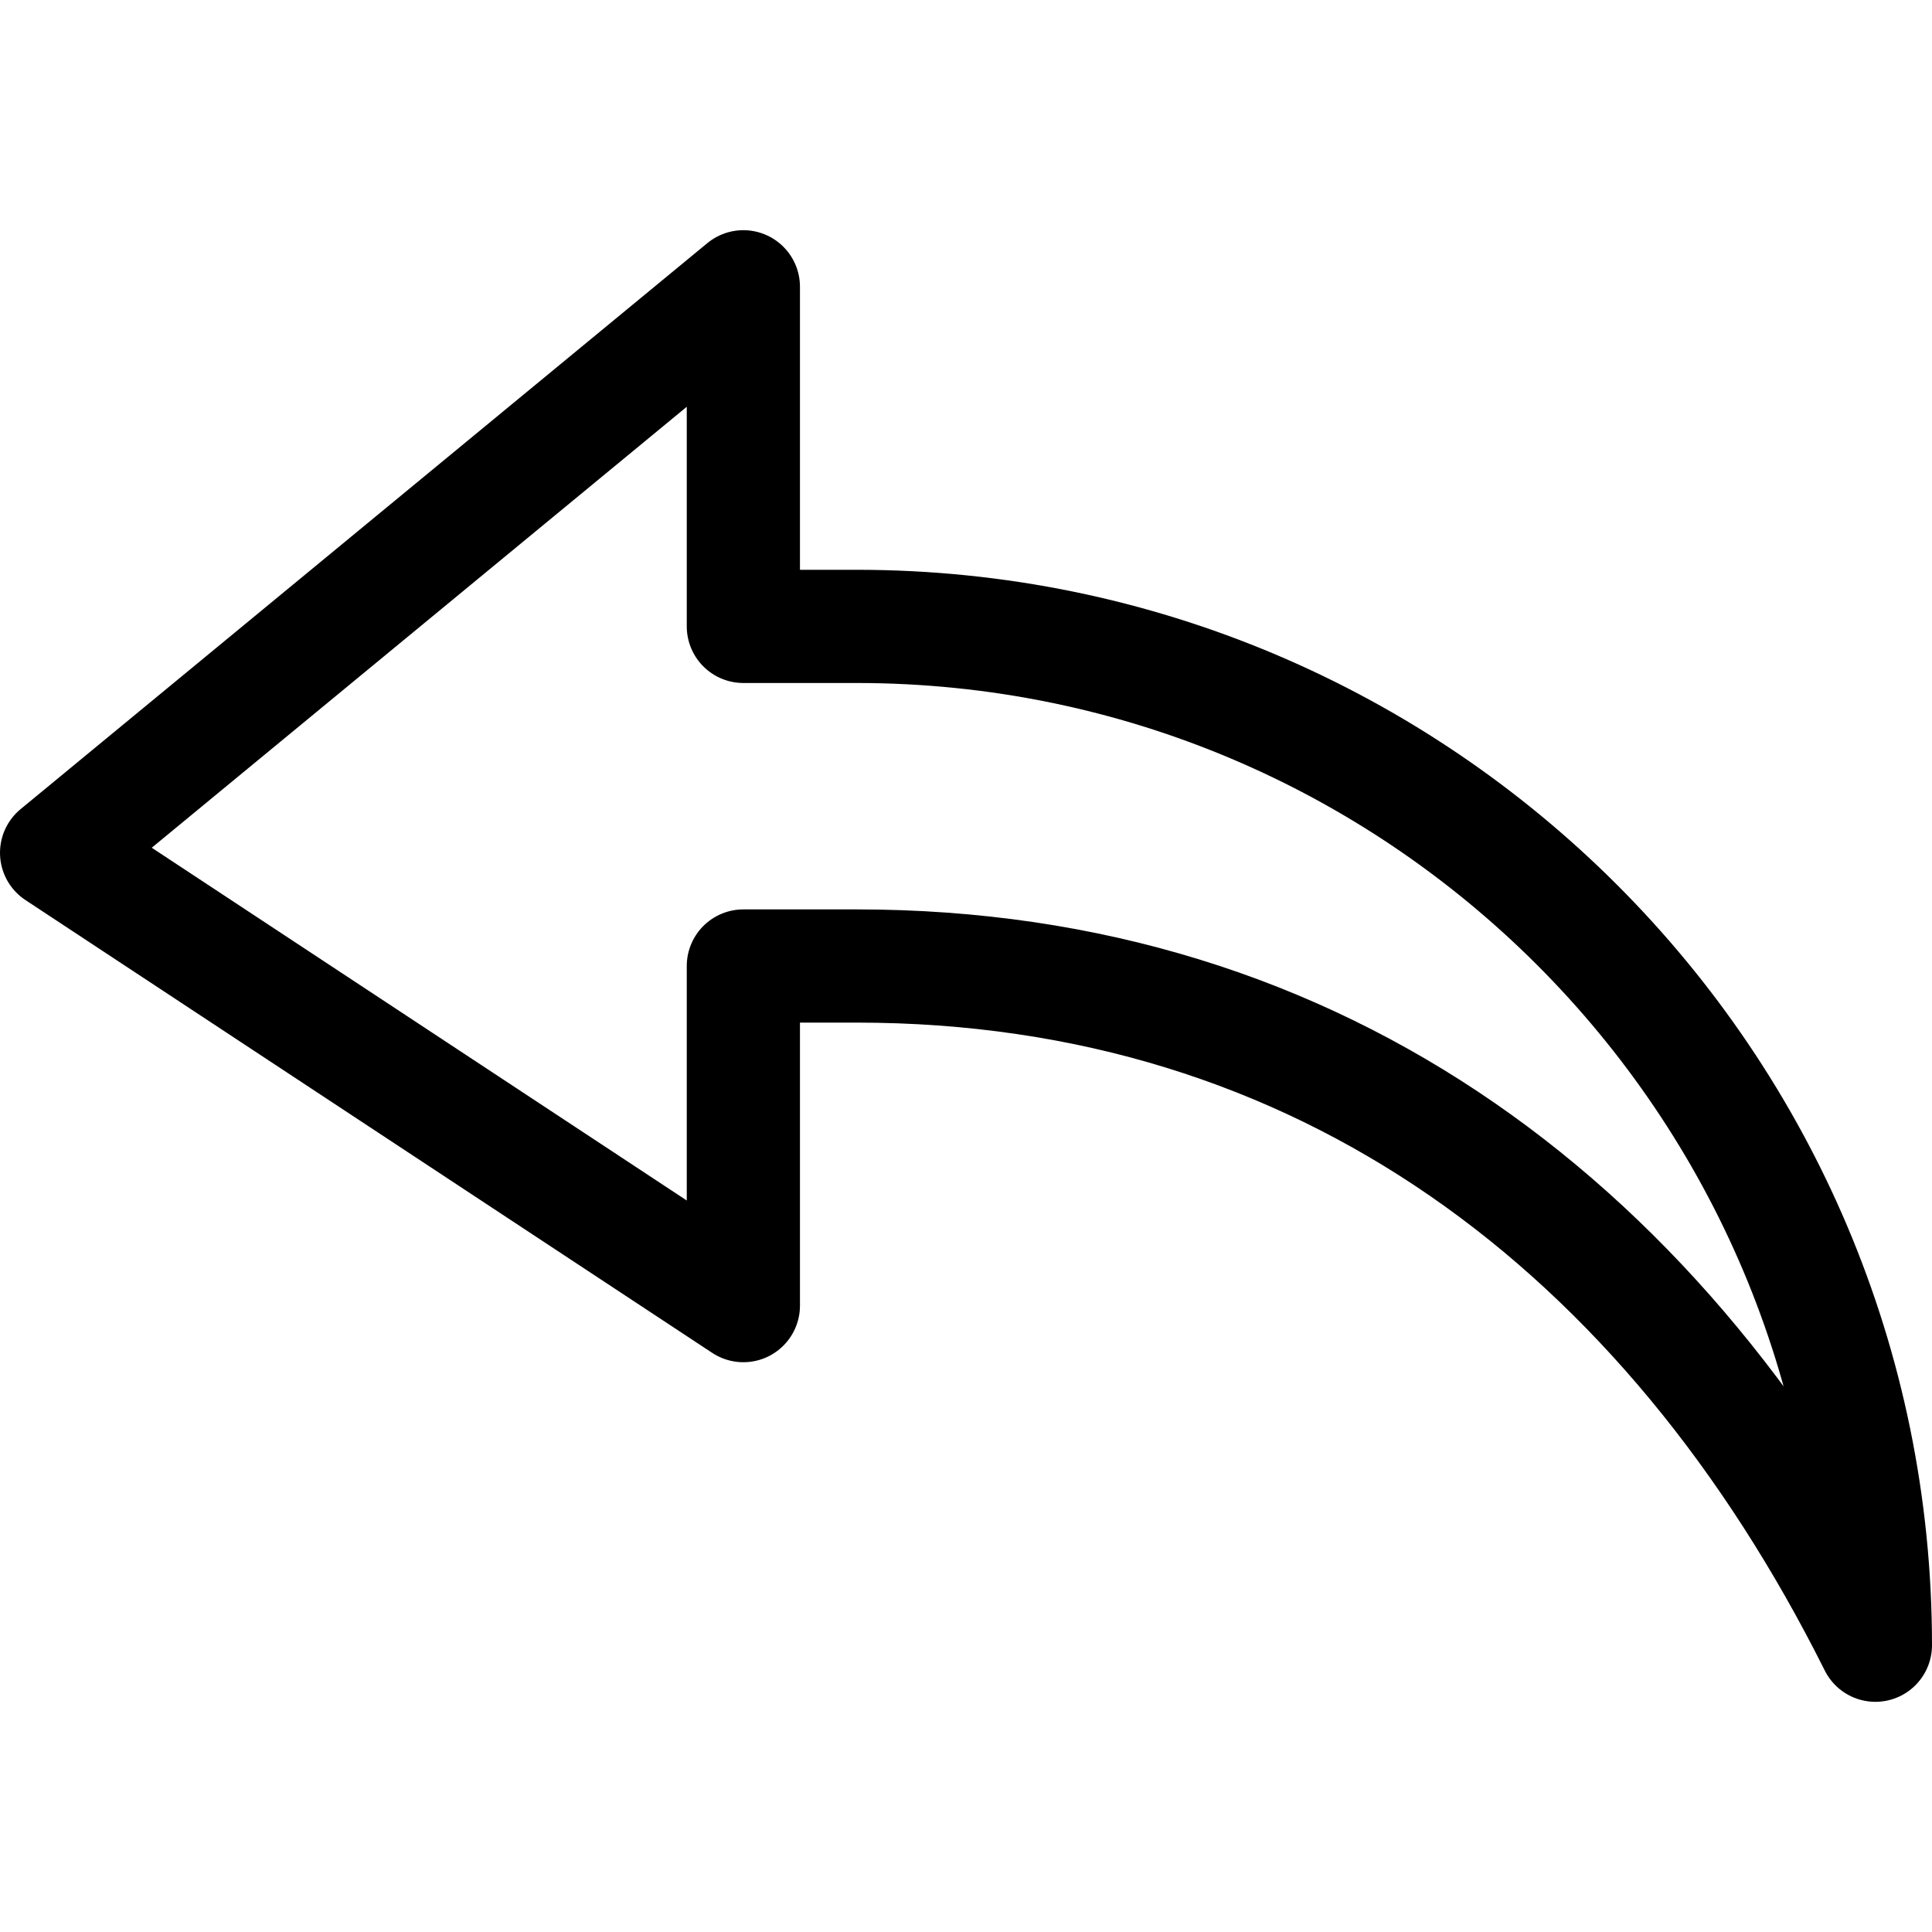
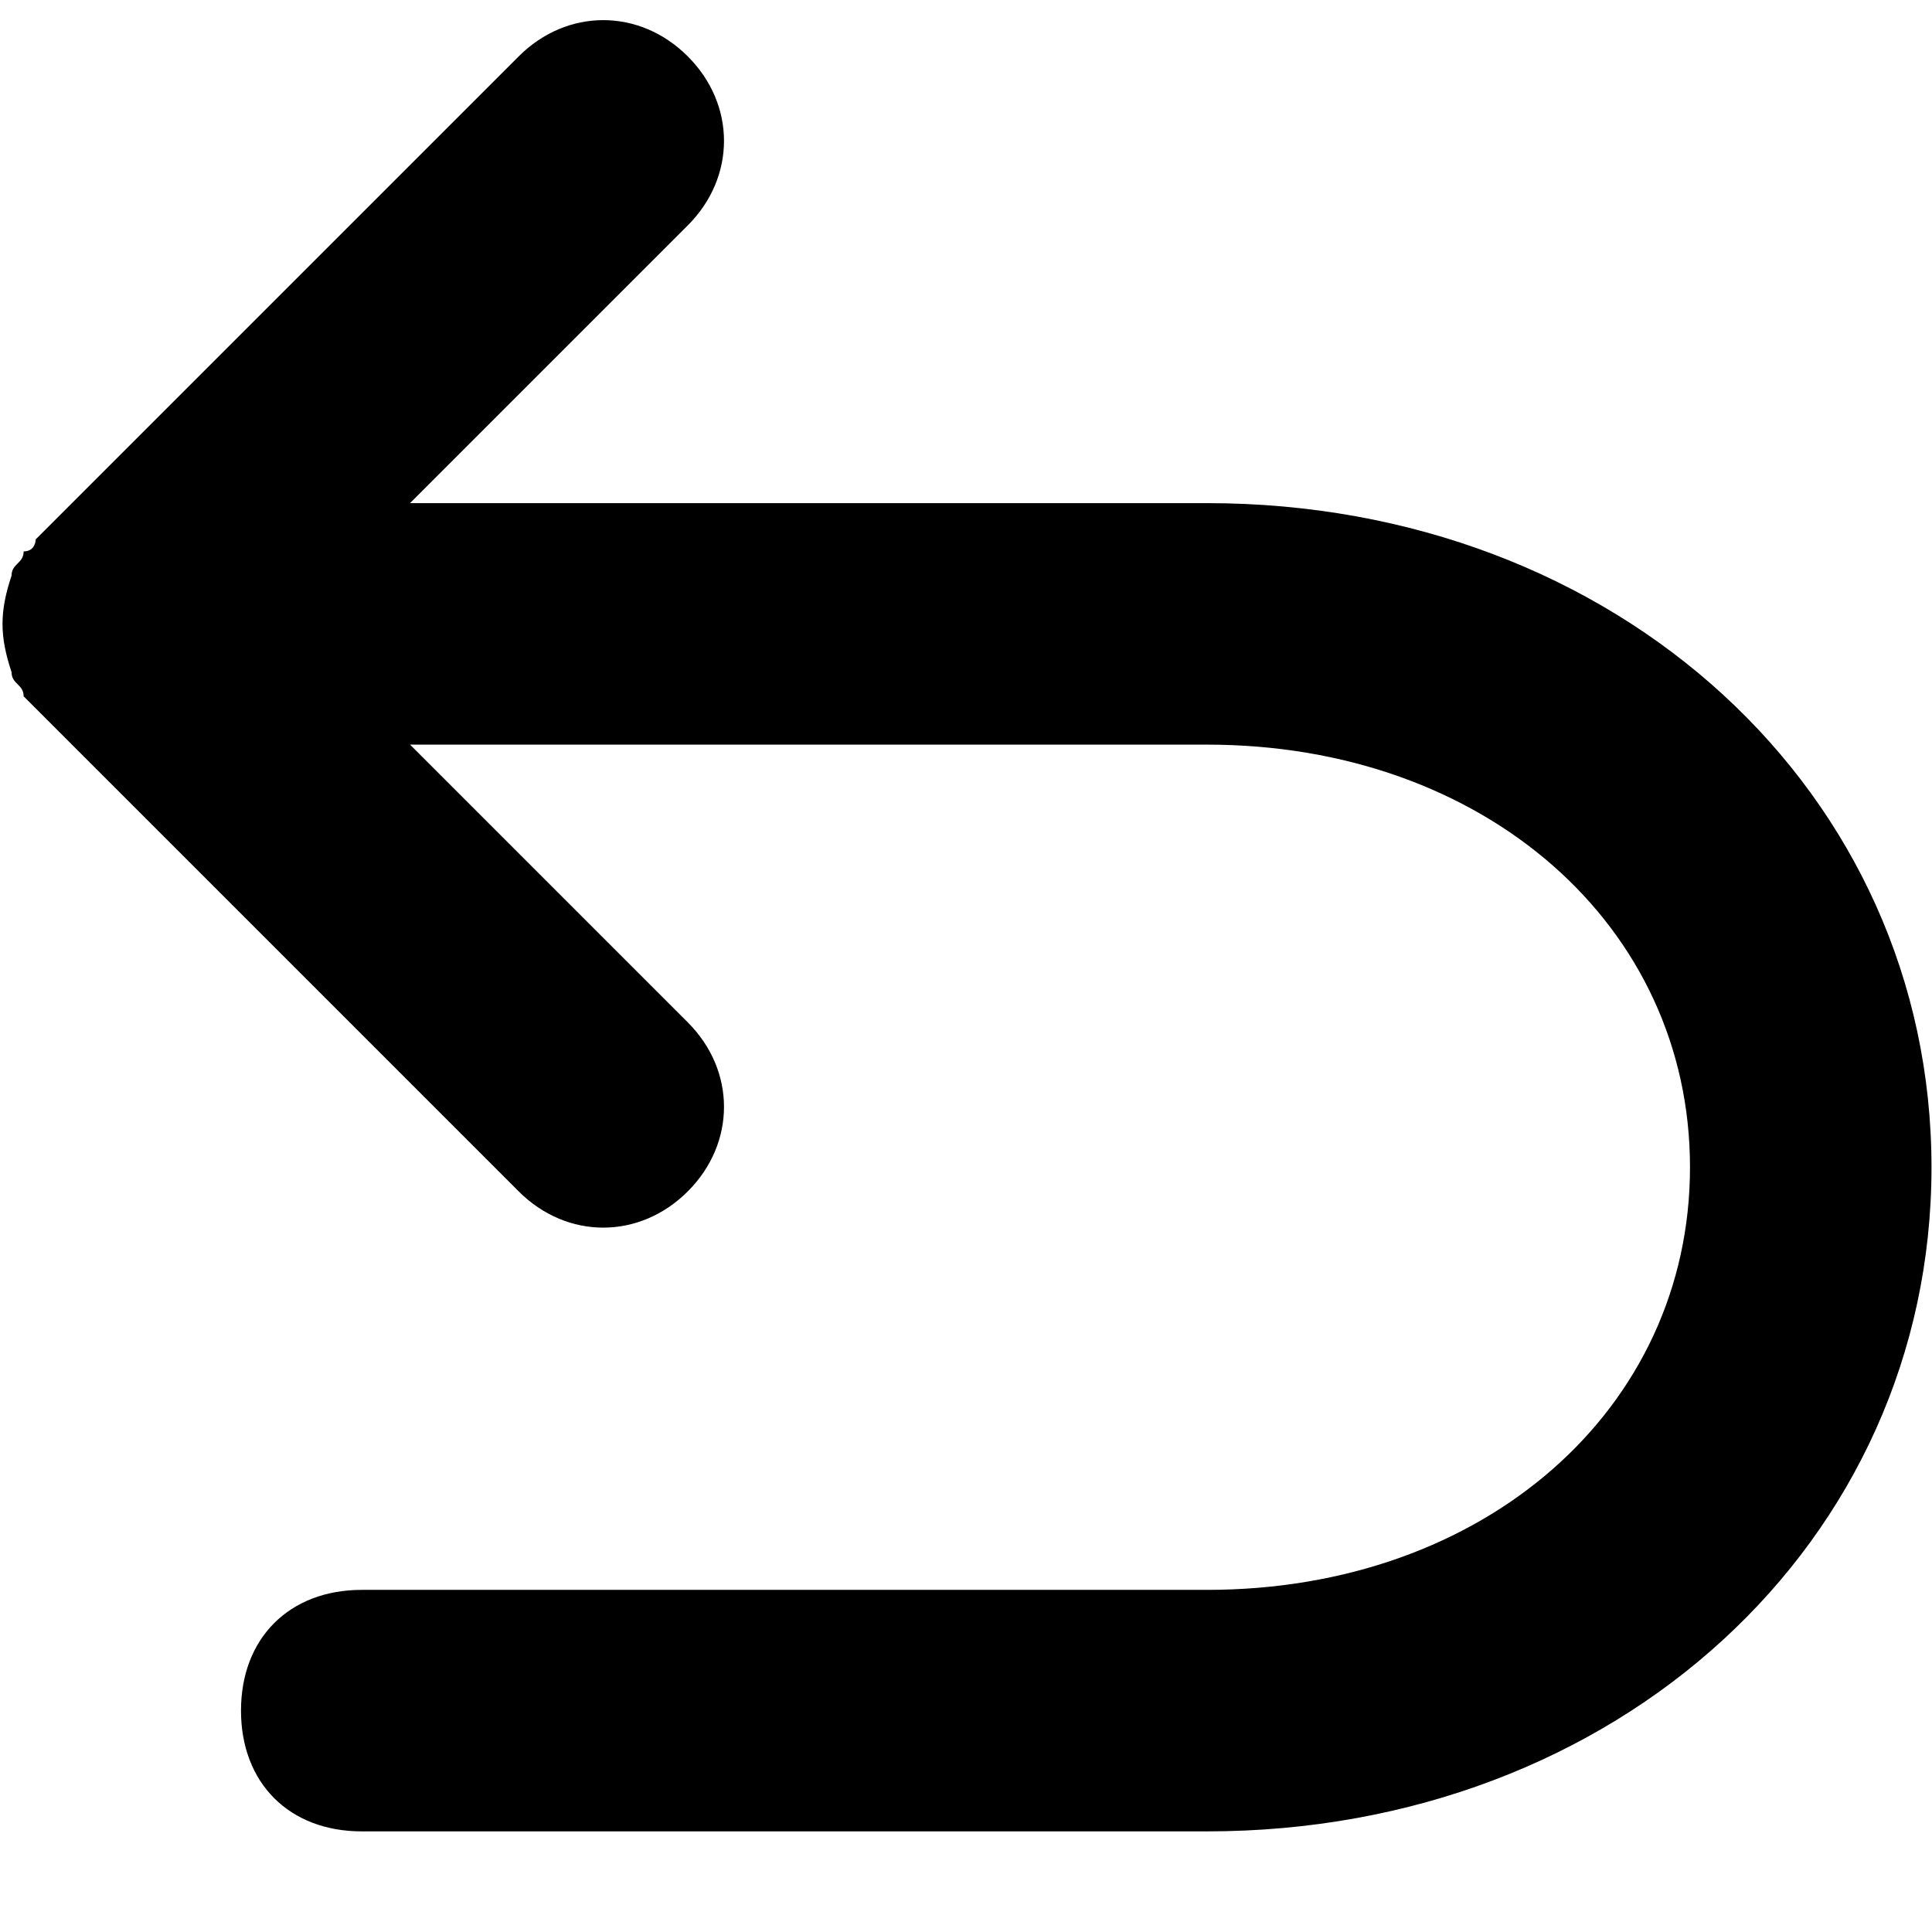
- <svg xmlns="http://www.w3.org/2000/svg" version="1.1" width="512" height="512" x="0" y="0" viewBox="0 0 682.667 682.667" style="enable-background:new 0 0 512 512" xml:space="preserve" class="">
-   <g>
-     <defs>
-       <clipPath id="a" clipPathUnits="userSpaceOnUse">
-         <path d="M0 512h512V0H0Z" fill="#000000" opacity="1" data-original="#000000" />
-       </clipPath>
-     </defs>
-     <g clip-path="url(#a)" transform="matrix(1.33333 0 0 -1.33333 0 682.667)">
-       <path d="M0 0c0 149.117-120.883 270-270 270h-30v90l-182-150 182-120v90h30C-146.663 180-55.158 110.316 0 0" style="stroke-width:30;stroke-linecap:round;stroke-linejoin:round;stroke-miterlimit:10;stroke-dasharray:none;stroke-opacity:1" transform="translate(497 76)" fill="none" stroke="#000000" stroke-width="30" stroke-linecap="round" stroke-linejoin="round" stroke-miterlimit="10" stroke-dasharray="none" stroke-opacity="" data-original="#000000" class="" />
-     </g>
+ <svg xmlns="http://www.w3.org/2000/svg" version="1.1" width="512" height="512" x="0" y="0" viewBox="0 0 24 24" style="enable-background:new 0 0 512 512" xml:space="preserve" class="">
+   <g transform="matrix(1.5,0,0,1.5,-6.00625,-5.75)">
+     <path d="M14 8H7.4l2.3-2.3c.4-.4.4-1 0-1.4s-1-.4-1.4 0l-4 4s0 .1-.1.1c0 .1-.1.1-.1.2-.1.3-.1.5 0 .8 0 .1.1.1.1.2l.1.1 4 4c.4.4 1 .4 1.4 0 .4-.4.4-1 0-1.4L7.4 10H14c2.3 0 4 1.5 4 3.5S16.3 17 14 17H7c-.6 0-1 .4-1 1s.4 1 1 1h7c3.4 0 6-2.4 6-5.5S17.4 8 14 8z" fill="#000000" opacity="1" data-original="#000000" class="" />
  </g>
</svg>
